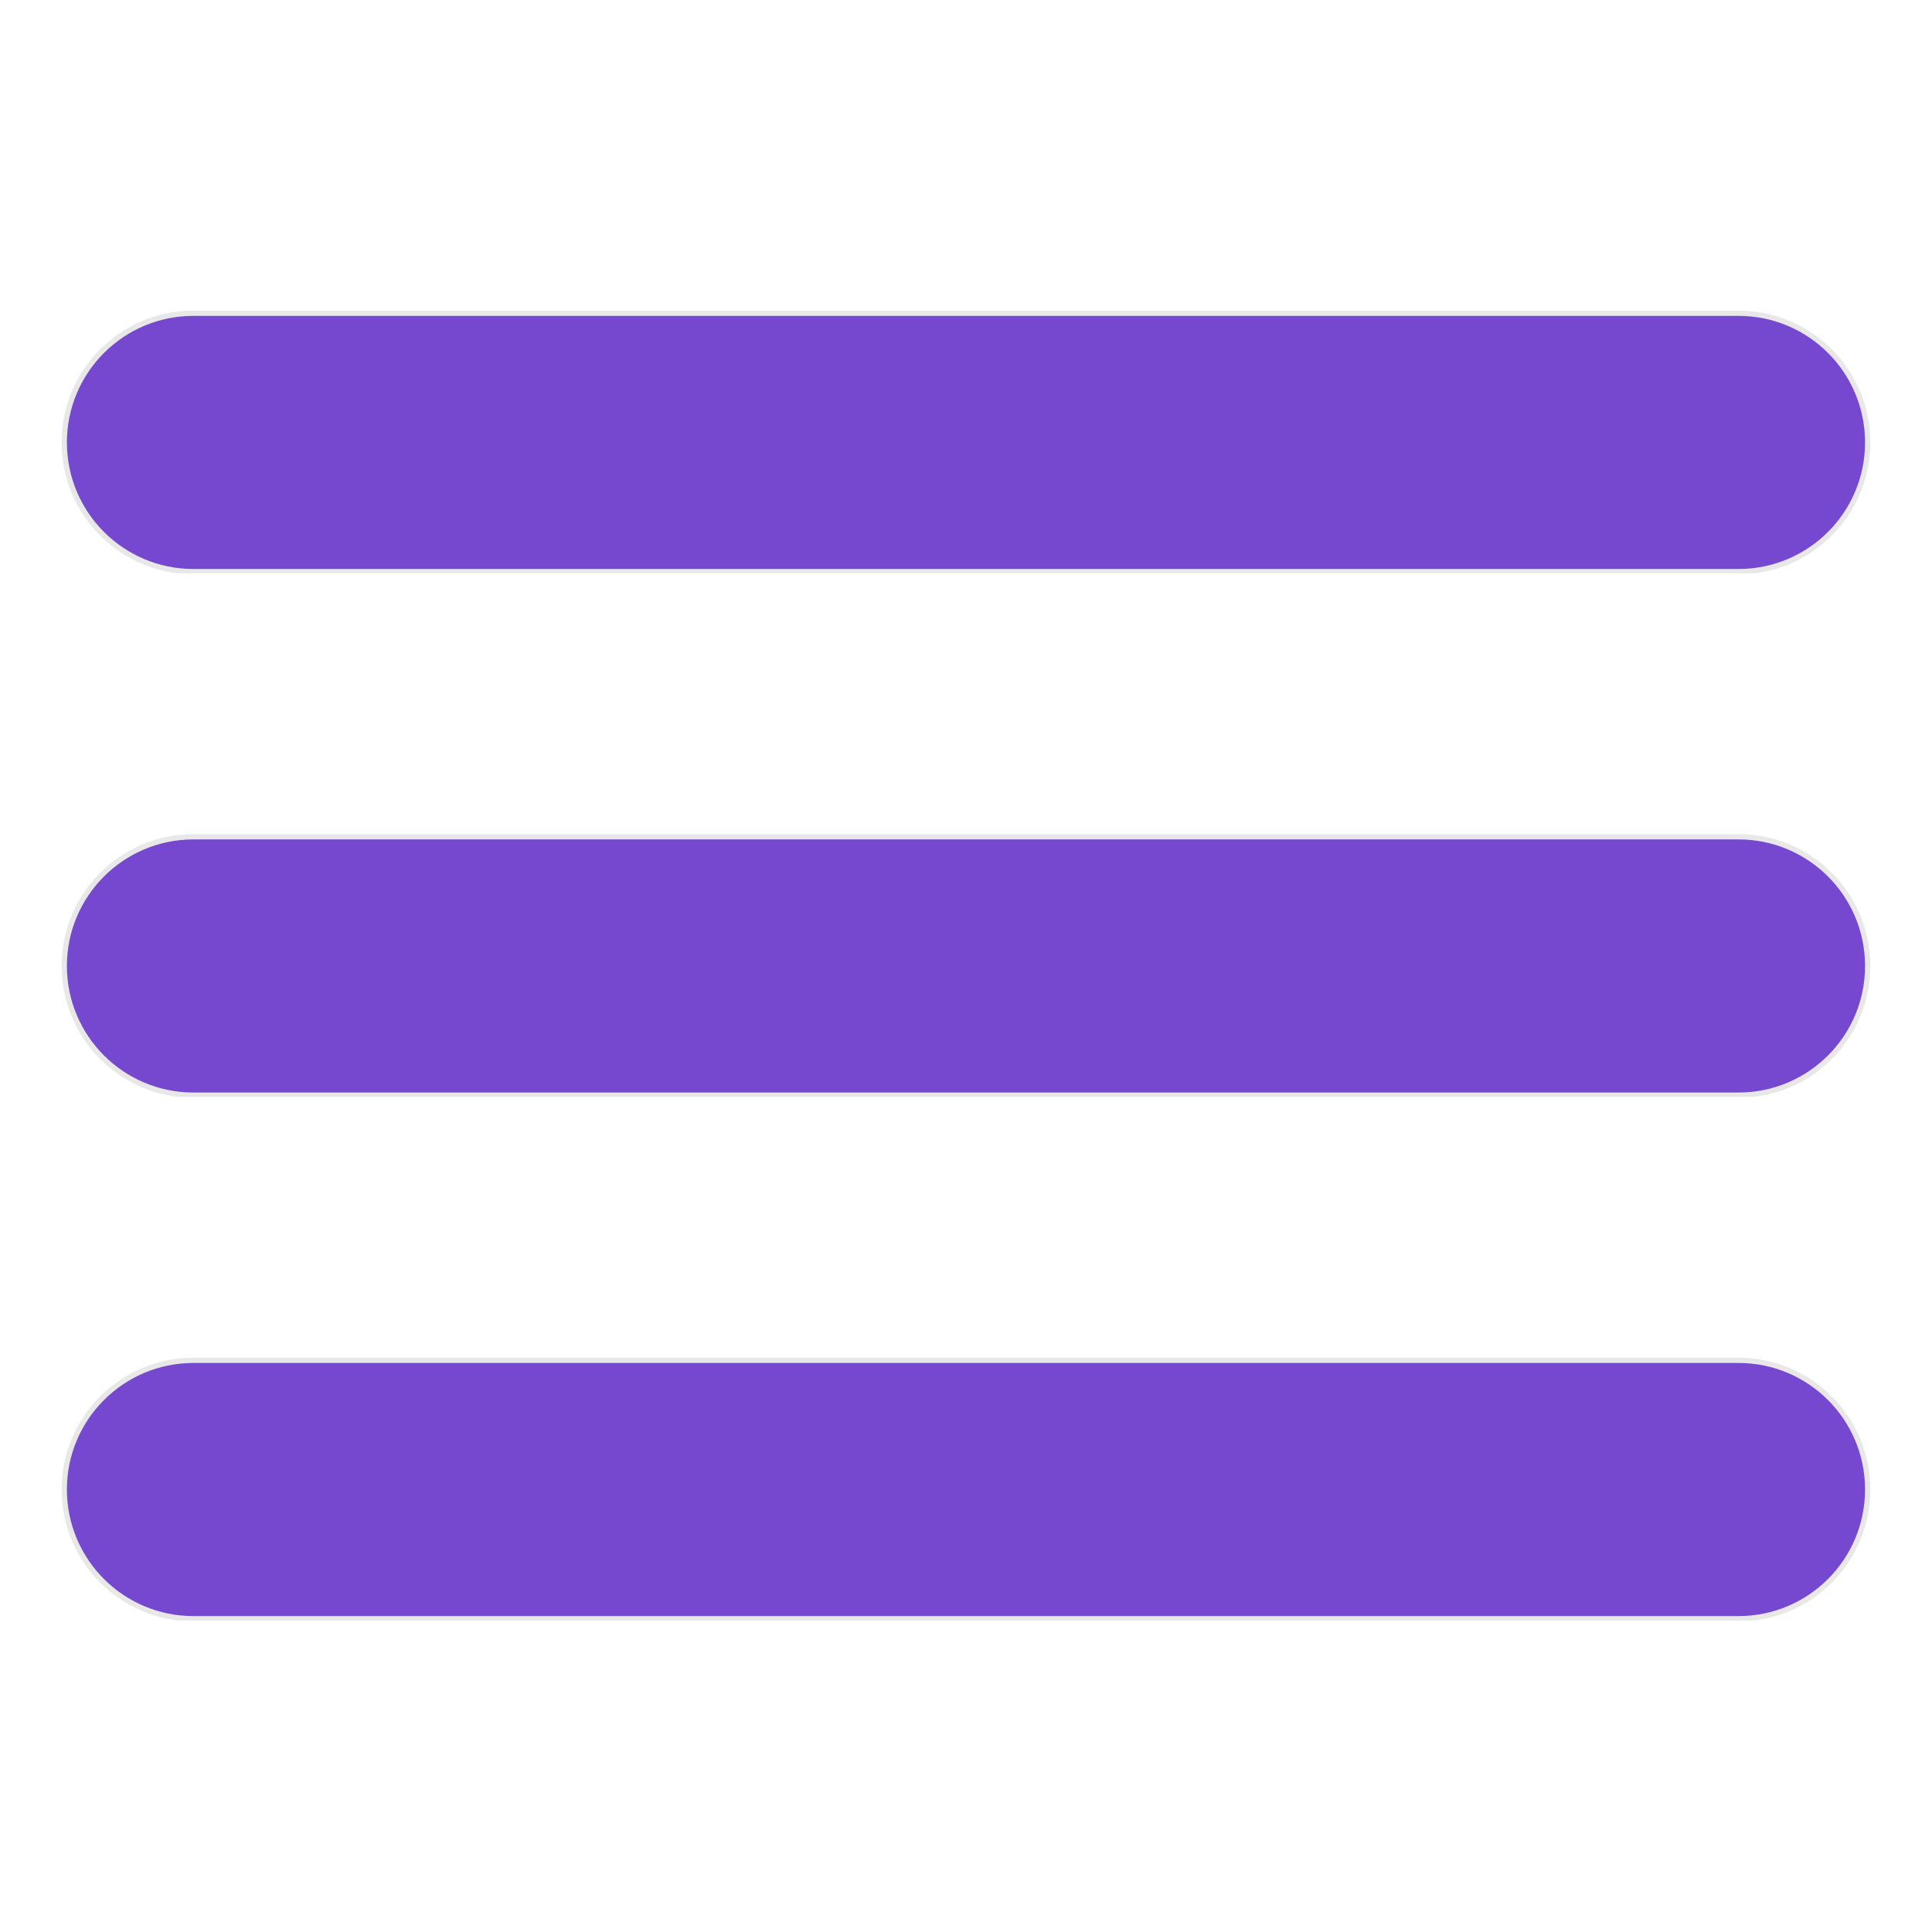
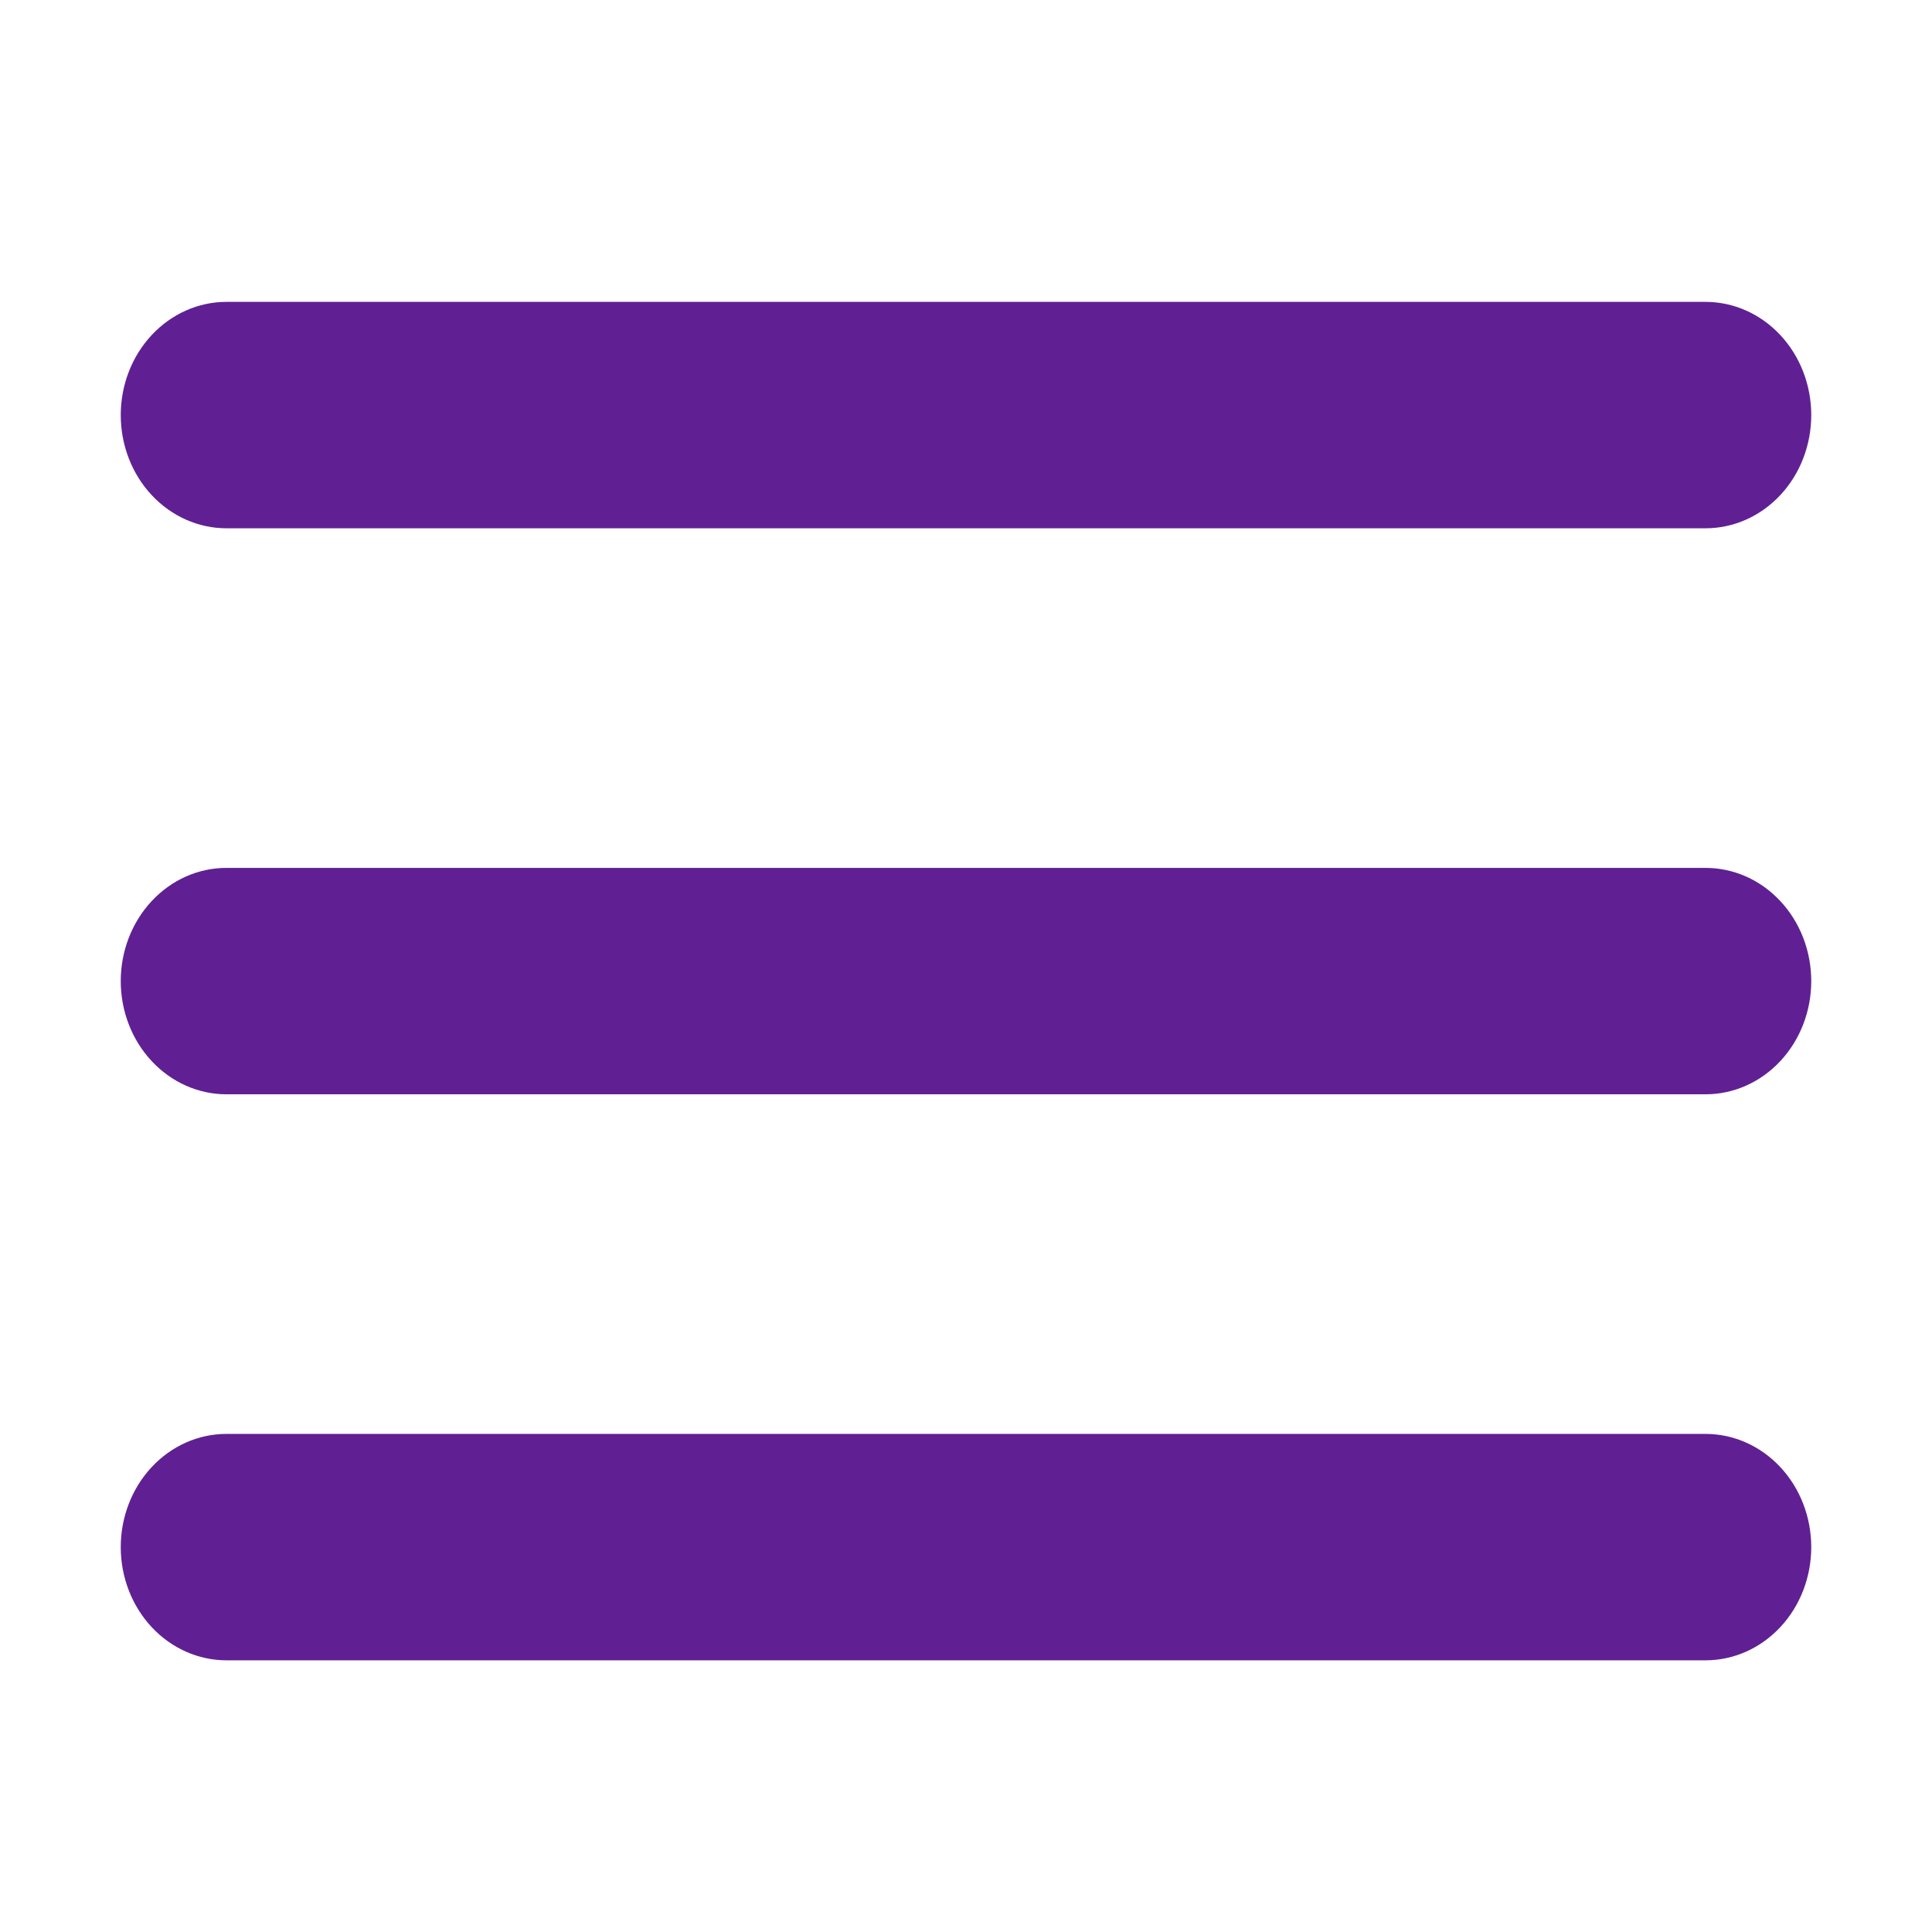
- <svg xmlns="http://www.w3.org/2000/svg" width="500" zoomAndPan="magnify" viewBox="0 0 375 375" height="500" preserveAspectRatio="xMidYMid meet" version="1.0">
-   <defs>
-     <clipPath id="5c8d198ff0">
-       <path d="M 12 60.289 L 363 60.289 L 363 111 L 12 111 Z M 12 60.289 " clip-rule="nonzero" />
-     </clipPath>
-     <clipPath id="3630106837">
-       <path d="M 11.004 60.289 L 364.254 60.289 L 364.254 111.289 L 11.004 111.289 Z M 11.004 60.289 " clip-rule="nonzero" />
-     </clipPath>
-     <clipPath id="4cbec64ee3">
-       <path d="M 12 162 L 363 162 L 363 212.906 L 12 212.906 Z M 12 162 " clip-rule="nonzero" />
-     </clipPath>
-     <clipPath id="30869bc62e">
-       <path d="M 11.004 161.906 L 364.254 161.906 L 364.254 212.906 L 11.004 212.906 Z M 11.004 161.906 " clip-rule="nonzero" />
-     </clipPath>
-     <clipPath id="b1324d511b">
-       <path d="M 12 264 L 363 264 L 363 314.527 L 12 314.527 Z M 12 264 " clip-rule="nonzero" />
-     </clipPath>
-     <clipPath id="0177cb0956">
-       <path d="M 11.004 263.527 L 364.254 263.527 L 364.254 314.527 L 11.004 314.527 Z M 11.004 263.527 " clip-rule="nonzero" />
-     </clipPath>
-   </defs>
-   <g clip-path="url(#5c8d198ff0)">
-     <path fill="#7648d0" d="M 12.473 85.879 C 12.473 72.027 23.699 60.801 37.551 60.801 L 337.441 60.801 C 351.289 60.801 362.516 72.027 362.516 85.879 C 362.516 99.727 351.289 110.953 337.441 110.953 L 37.551 110.953 C 23.699 110.953 12.473 99.727 12.473 85.879 Z M 12.473 85.879 " fill-opacity="1" fill-rule="nonzero" />
-   </g>
-   <g clip-path="url(#3630106837)">
-     <path stroke-linecap="butt" transform="matrix(1.023516, 0, 0, 1.023516, 11.96191, 60.29007)" fill="none" stroke-linejoin="miter" d="M 0.499 25.001 C 0.499 11.468 11.468 0.499 25.001 0.499 L 318.002 0.499 C 331.531 0.499 342.5 11.468 342.5 25.001 C 342.5 38.53 331.531 49.499 318.002 49.499 L 25.001 49.499 C 11.468 49.499 0.499 38.53 0.499 25.001 Z M 0.499 25.001 " stroke="#e8e8e8" stroke-width="1" stroke-opacity="1" stroke-miterlimit="4" />
-   </g>
-   <g clip-path="url(#4cbec64ee3)">
-     <path fill="#7648d0" d="M 12.473 187.496 C 12.473 173.648 23.699 162.418 37.551 162.418 L 337.441 162.418 C 351.289 162.418 362.516 173.648 362.516 187.496 C 362.516 201.344 351.289 212.57 337.441 212.57 L 37.551 212.57 C 23.699 212.57 12.473 201.344 12.473 187.496 Z M 12.473 187.496 " fill-opacity="1" fill-rule="nonzero" />
-   </g>
-   <g clip-path="url(#30869bc62e)">
-     <path stroke-linecap="butt" transform="matrix(1.023516, 0, 0, 1.023516, 11.96191, 161.9081)" fill="none" stroke-linejoin="miter" d="M 0.499 25 C 0.499 11.471 11.468 0.498 25.001 0.498 L 318.002 0.498 C 331.531 0.498 342.5 11.471 342.5 25 C 342.5 38.53 331.531 49.498 318.002 49.498 L 25.001 49.498 C 11.468 49.498 0.499 38.53 0.499 25 Z M 0.499 25 " stroke="#e8e8e8" stroke-width="1" stroke-opacity="1" stroke-miterlimit="4" />
-   </g>
-   <g clip-path="url(#b1324d511b)">
-     <path fill="#7648d0" d="M 12.473 289.113 C 12.473 275.266 23.699 264.039 37.551 264.039 L 337.441 264.039 C 351.289 264.039 362.516 275.266 362.516 289.113 C 362.516 302.965 351.289 314.191 337.441 314.191 L 37.551 314.191 C 23.699 314.191 12.473 302.965 12.473 289.113 Z M 12.473 289.113 " fill-opacity="1" fill-rule="nonzero" />
-   </g>
-   <g clip-path="url(#0177cb0956)">
-     <path stroke-linecap="butt" transform="matrix(1.023516, 0, 0, 1.023516, 11.96191, 263.5263)" fill="none" stroke-linejoin="miter" d="M 0.499 24.999 C 0.499 11.47 11.468 0.501 25.001 0.501 L 318.002 0.501 C 331.531 0.501 342.5 11.47 342.5 24.999 C 342.5 38.532 331.531 49.501 318.002 49.501 L 25.001 49.501 C 11.468 49.501 0.499 38.532 0.499 24.999 Z M 0.499 24.999 " stroke="#e8e8e8" stroke-width="1" stroke-opacity="1" stroke-miterlimit="4" />
-   </g>
+ <svg xmlns="http://www.w3.org/2000/svg" width="32" height="32" viewBox="0 0 32 32" fill="none">
+   <path d="M2 6.875C2 6.378 2.184 5.901 2.513 5.549C2.841 5.198 3.286 5 3.75 5H28.25C28.714 5 29.159 5.198 29.487 5.549C29.816 5.901 30 6.378 30 6.875C30 7.372 29.816 7.849 29.487 8.201C29.159 8.552 28.714 8.75 28.25 8.75H3.75C3.286 8.75 2.841 8.552 2.513 8.201C2.184 7.849 2 7.372 2 6.875ZM2 16.25C2 15.753 2.184 15.276 2.513 14.924C2.841 14.572 3.286 14.375 3.75 14.375H28.25C28.714 14.375 29.159 14.572 29.487 14.924C29.816 15.276 30 15.753 30 16.25C30 16.747 29.816 17.224 29.487 17.576C29.159 17.927 28.714 18.125 28.25 18.125H3.75C3.286 18.125 2.841 17.927 2.513 17.576C2.184 17.224 2 16.747 2 16.25ZM2 25.625C2 25.128 2.184 24.651 2.513 24.299C2.841 23.948 3.286 23.75 3.75 23.75H28.25C28.714 23.75 29.159 23.948 29.487 24.299C29.816 24.651 30 25.128 30 25.625C30 26.122 29.816 26.599 29.487 26.951C29.159 27.302 28.714 27.5 28.25 27.5H3.75C3.286 27.5 2.841 27.302 2.513 26.951C2.184 26.599 2 26.122 2 25.625Z" fill="#602093" />
</svg>
